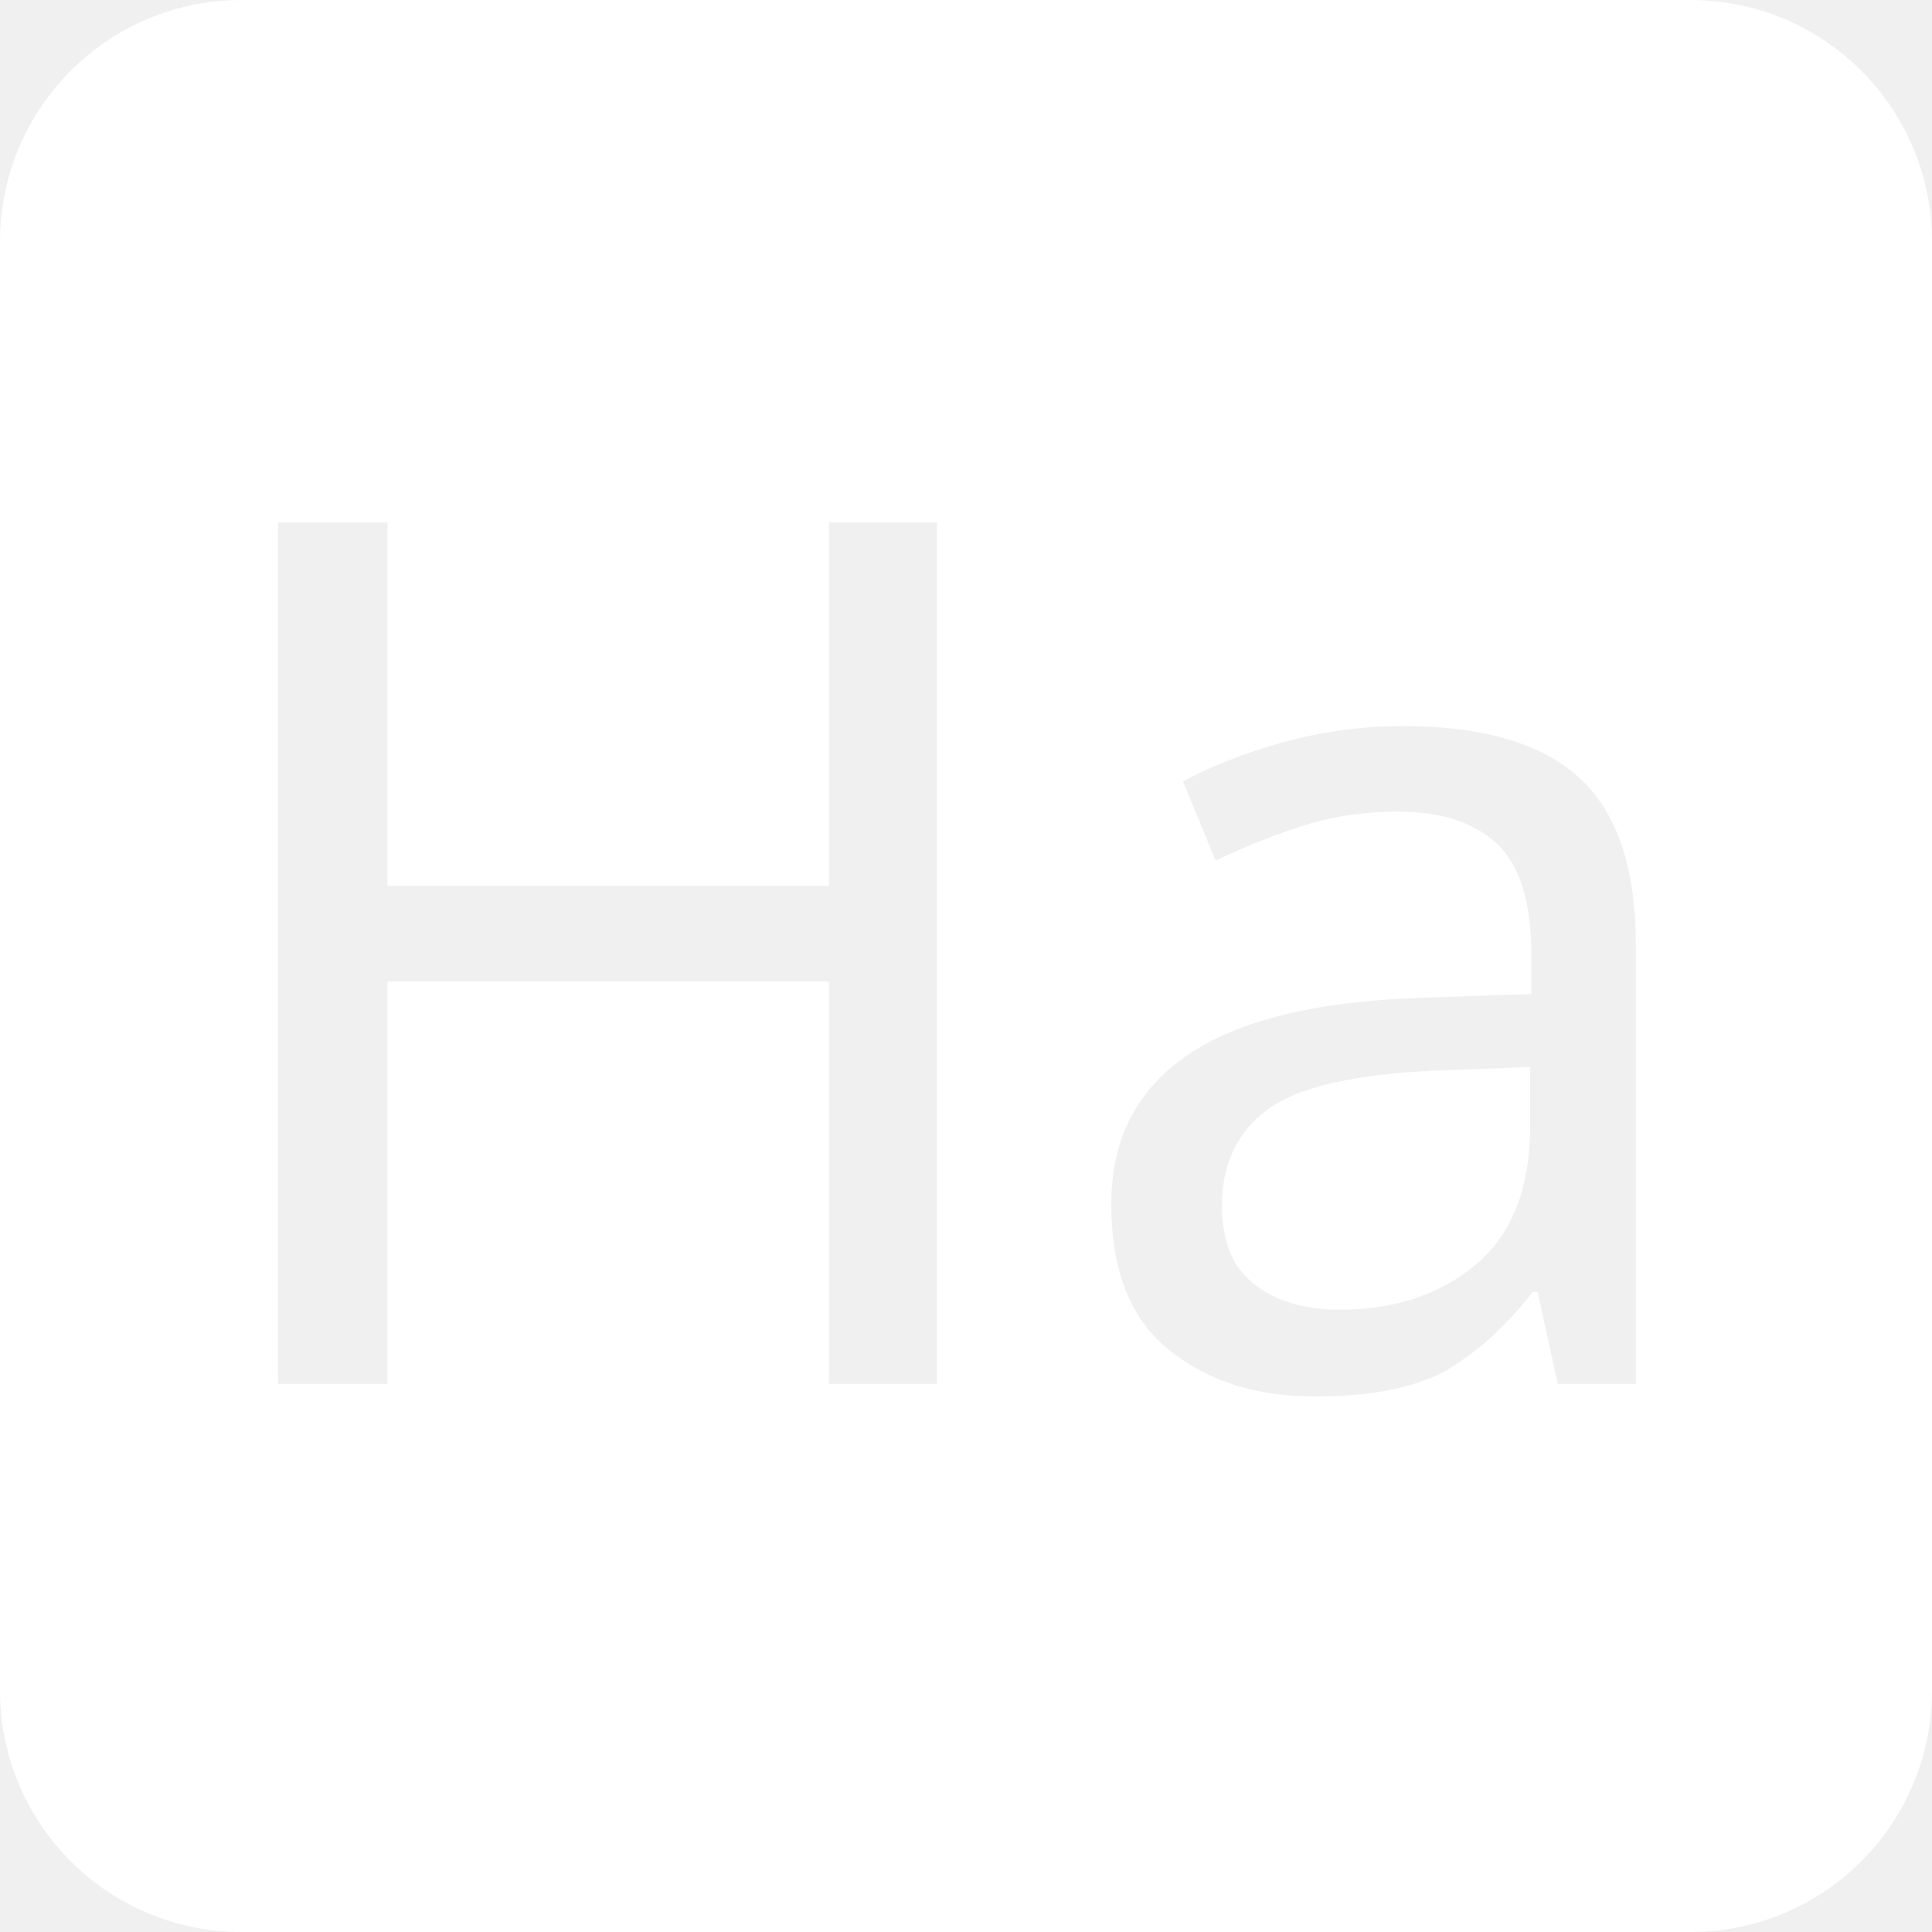
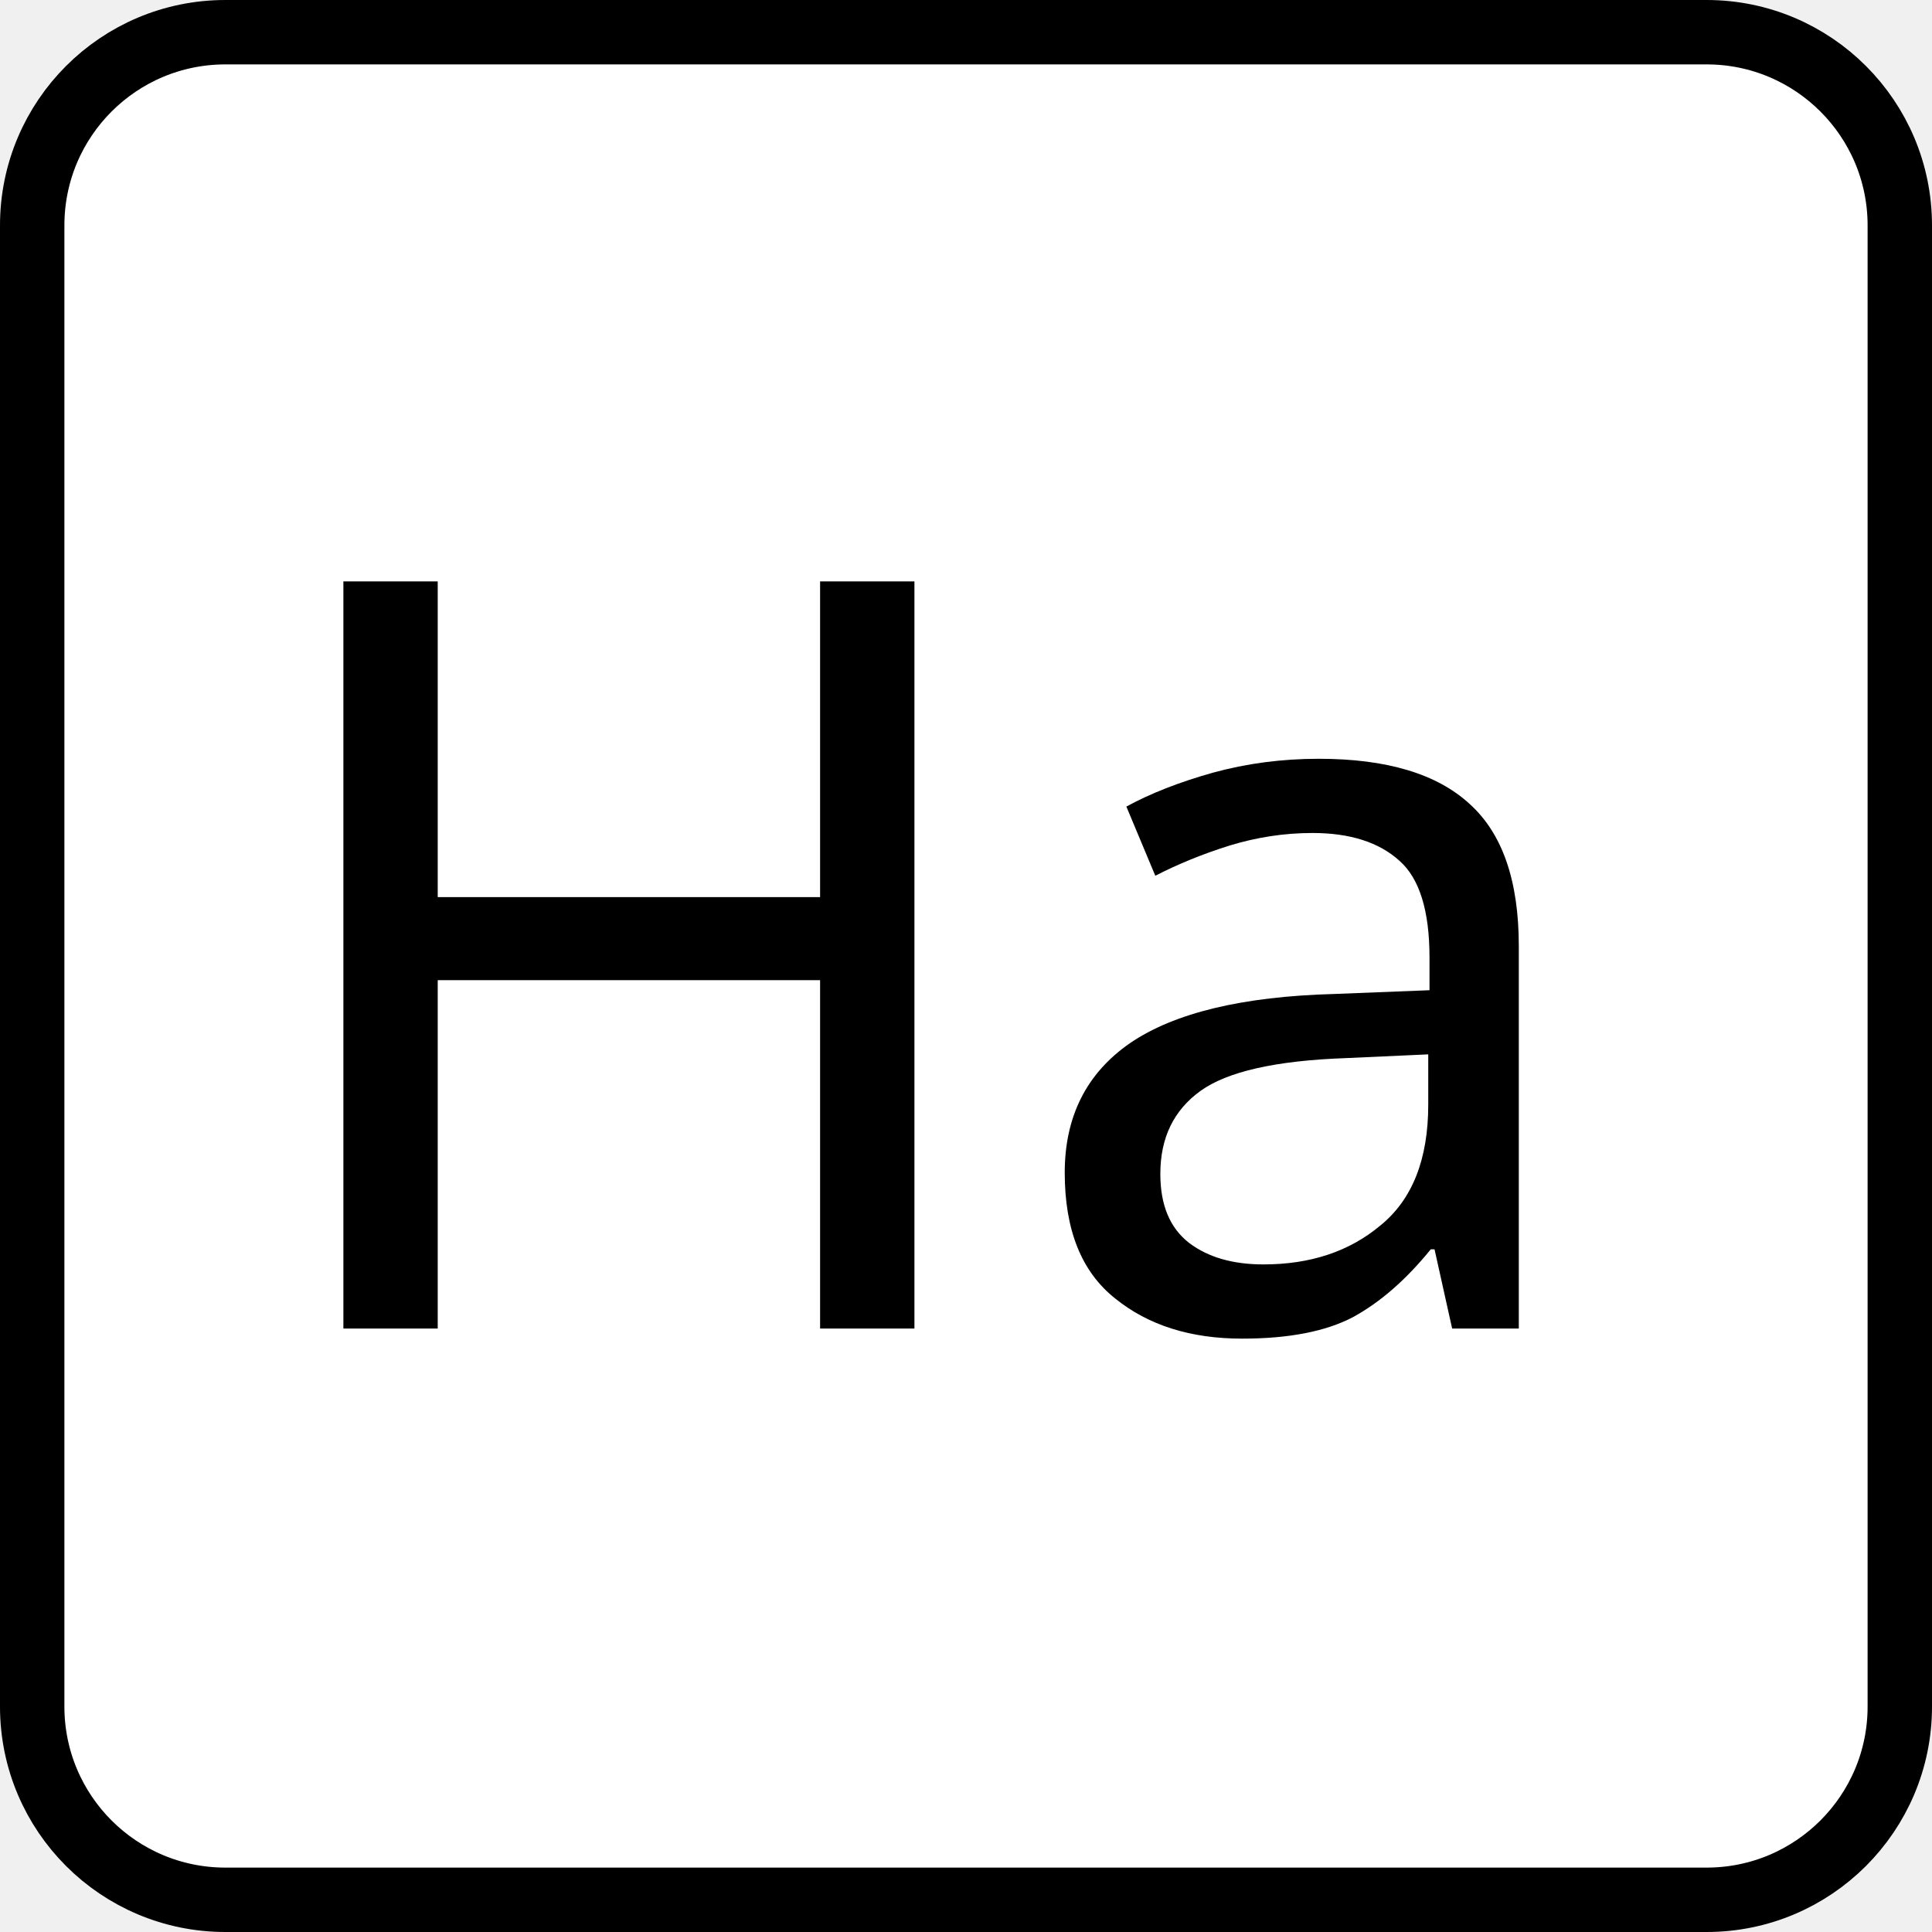
<svg version="1.1" width="24" height="24">
-   <defs>
-     <mask id="m">
-       <rect x="0" y="0" width="24" height="24" style="fill:white" />
-       <text x="2.0" y="17.193" style="font-family:Sans Regular;font-weight:500;font-size:15;fill:black">Ha</text>
-     </mask>
-   </defs>
-   <rect x="0.0" y="0.0" width="24" height="24" rx="3" mask="url(#m)" style="fill:#ffffff" />
+   <rect x="0.4" y="0.4" width="23.2" height="23.2" rx="2.4" style="stroke:black;stroke-width:0.8;fill:white;" />
+   <text x="3.0" y="16.501" style="font-family:Sans Regular;font-weight:500;font-size:13;fill:black">Ha</text>
</svg>
